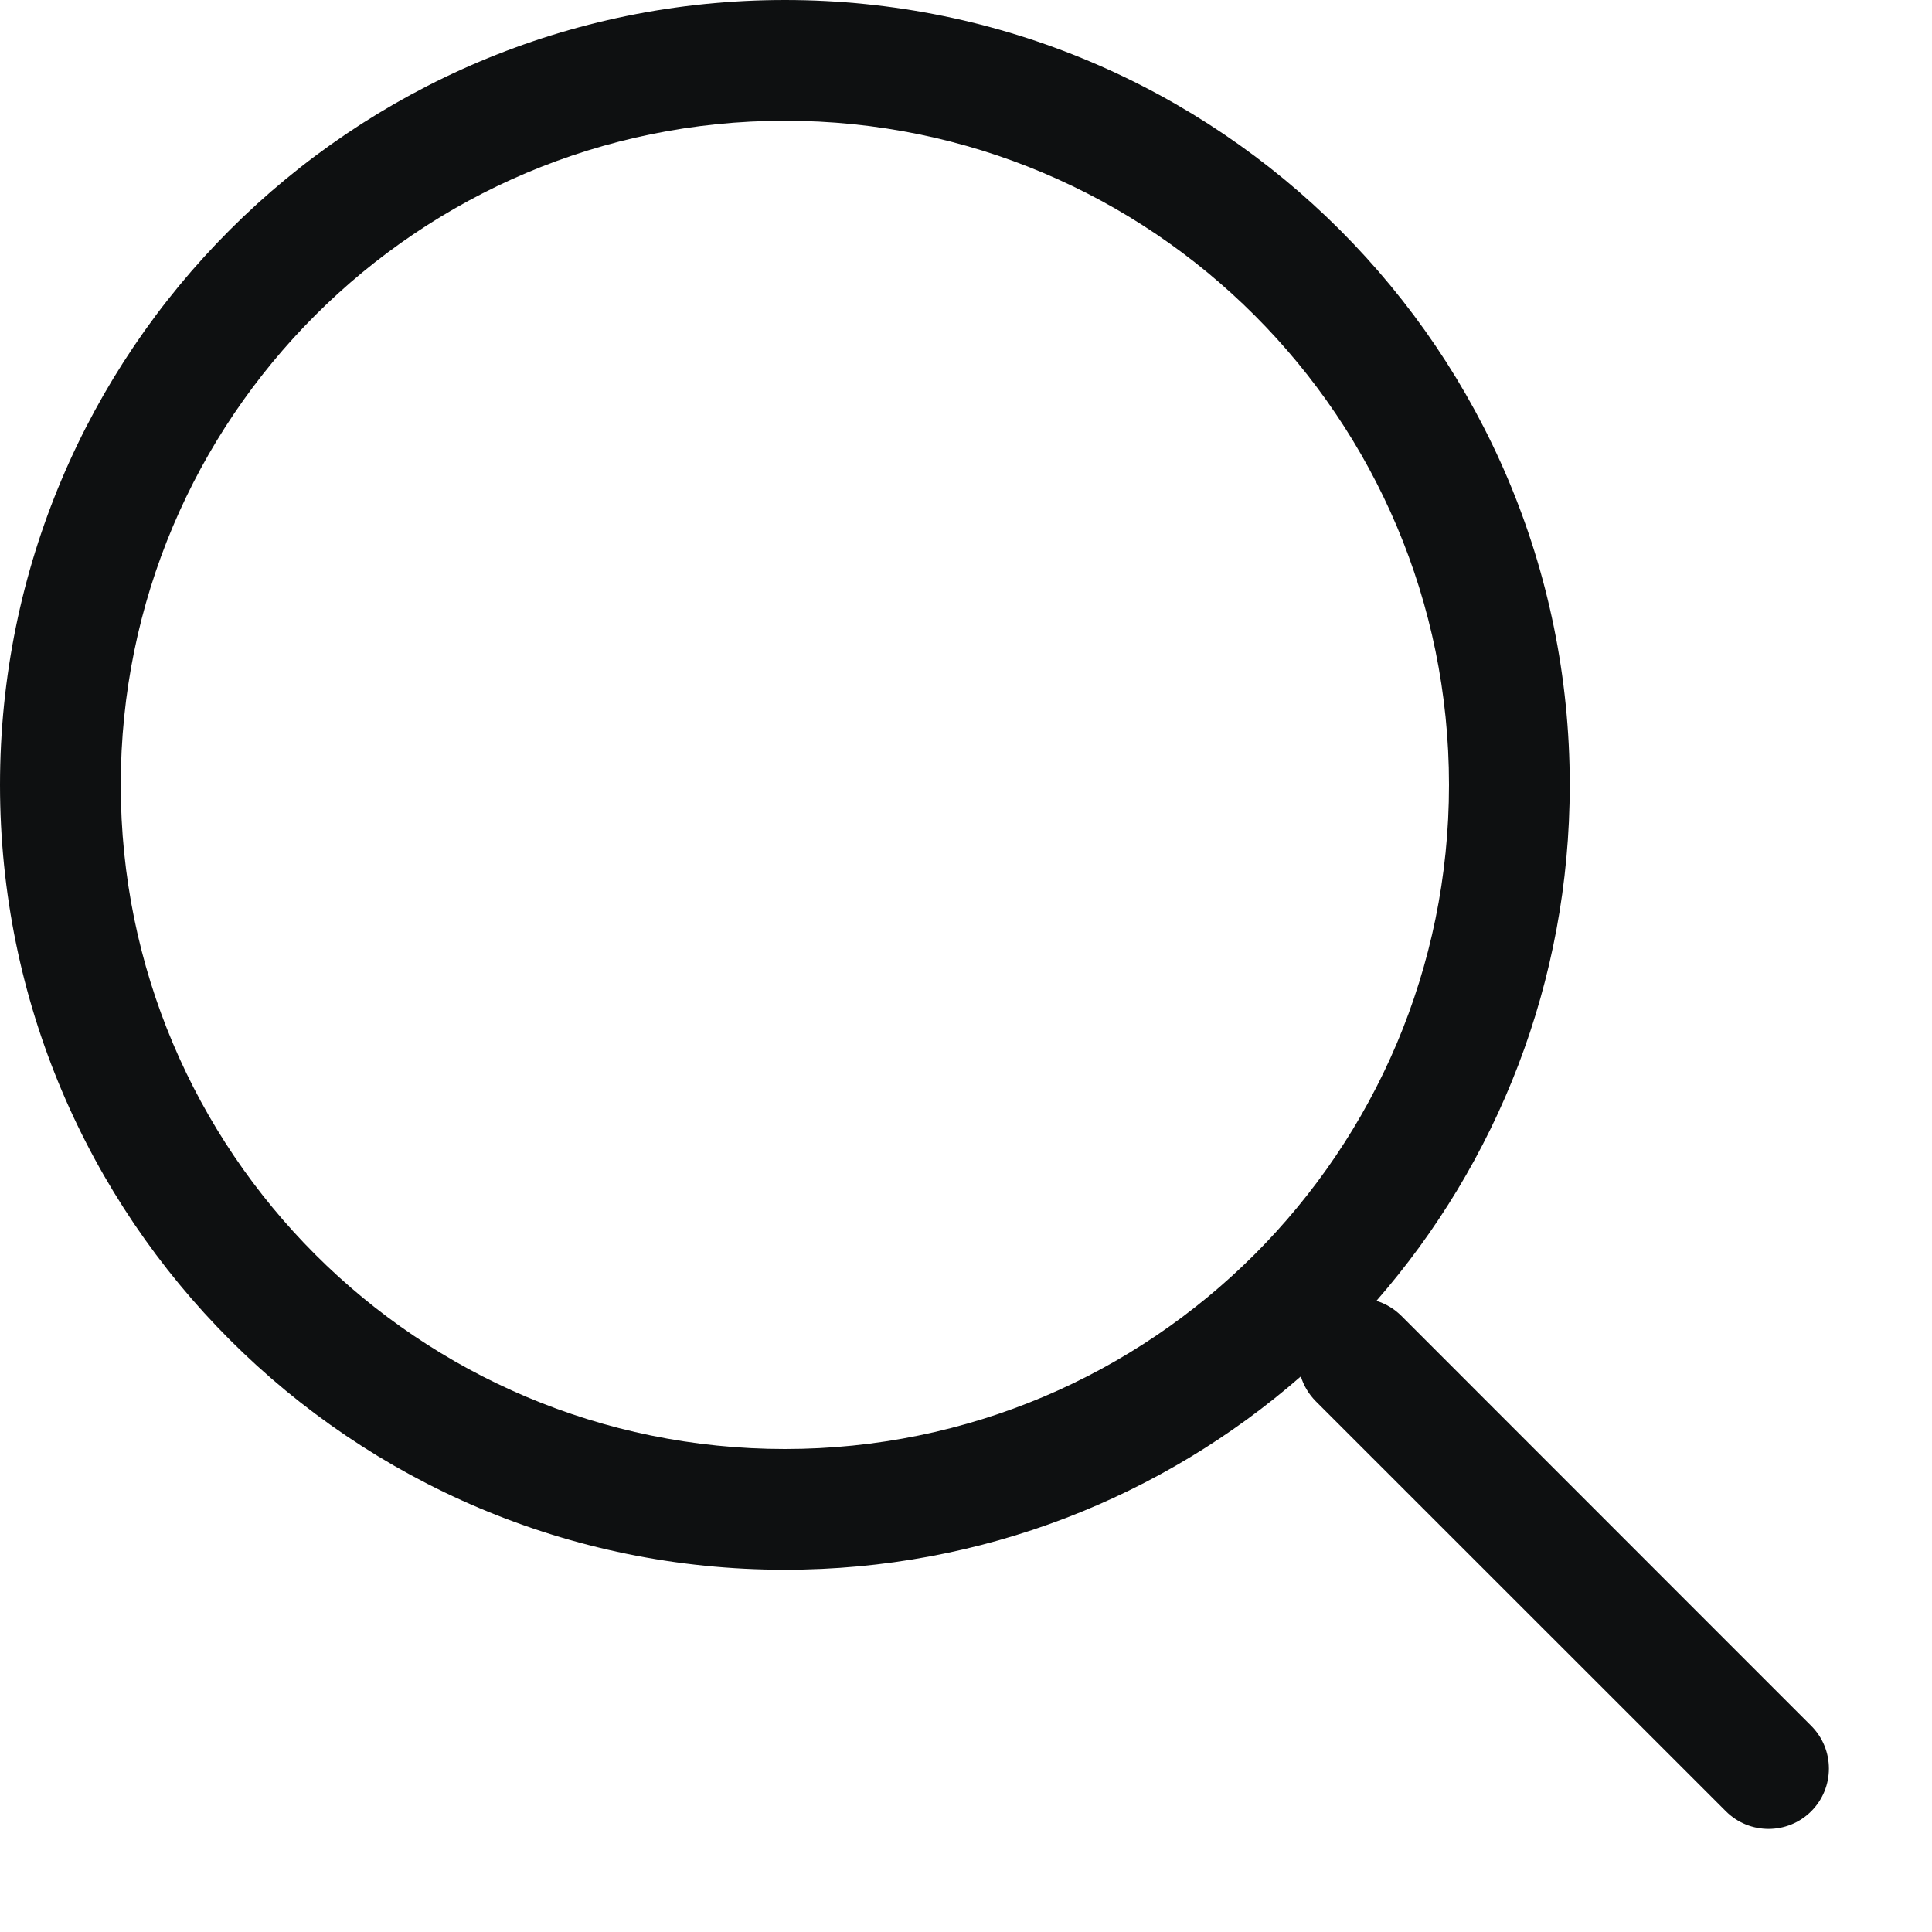
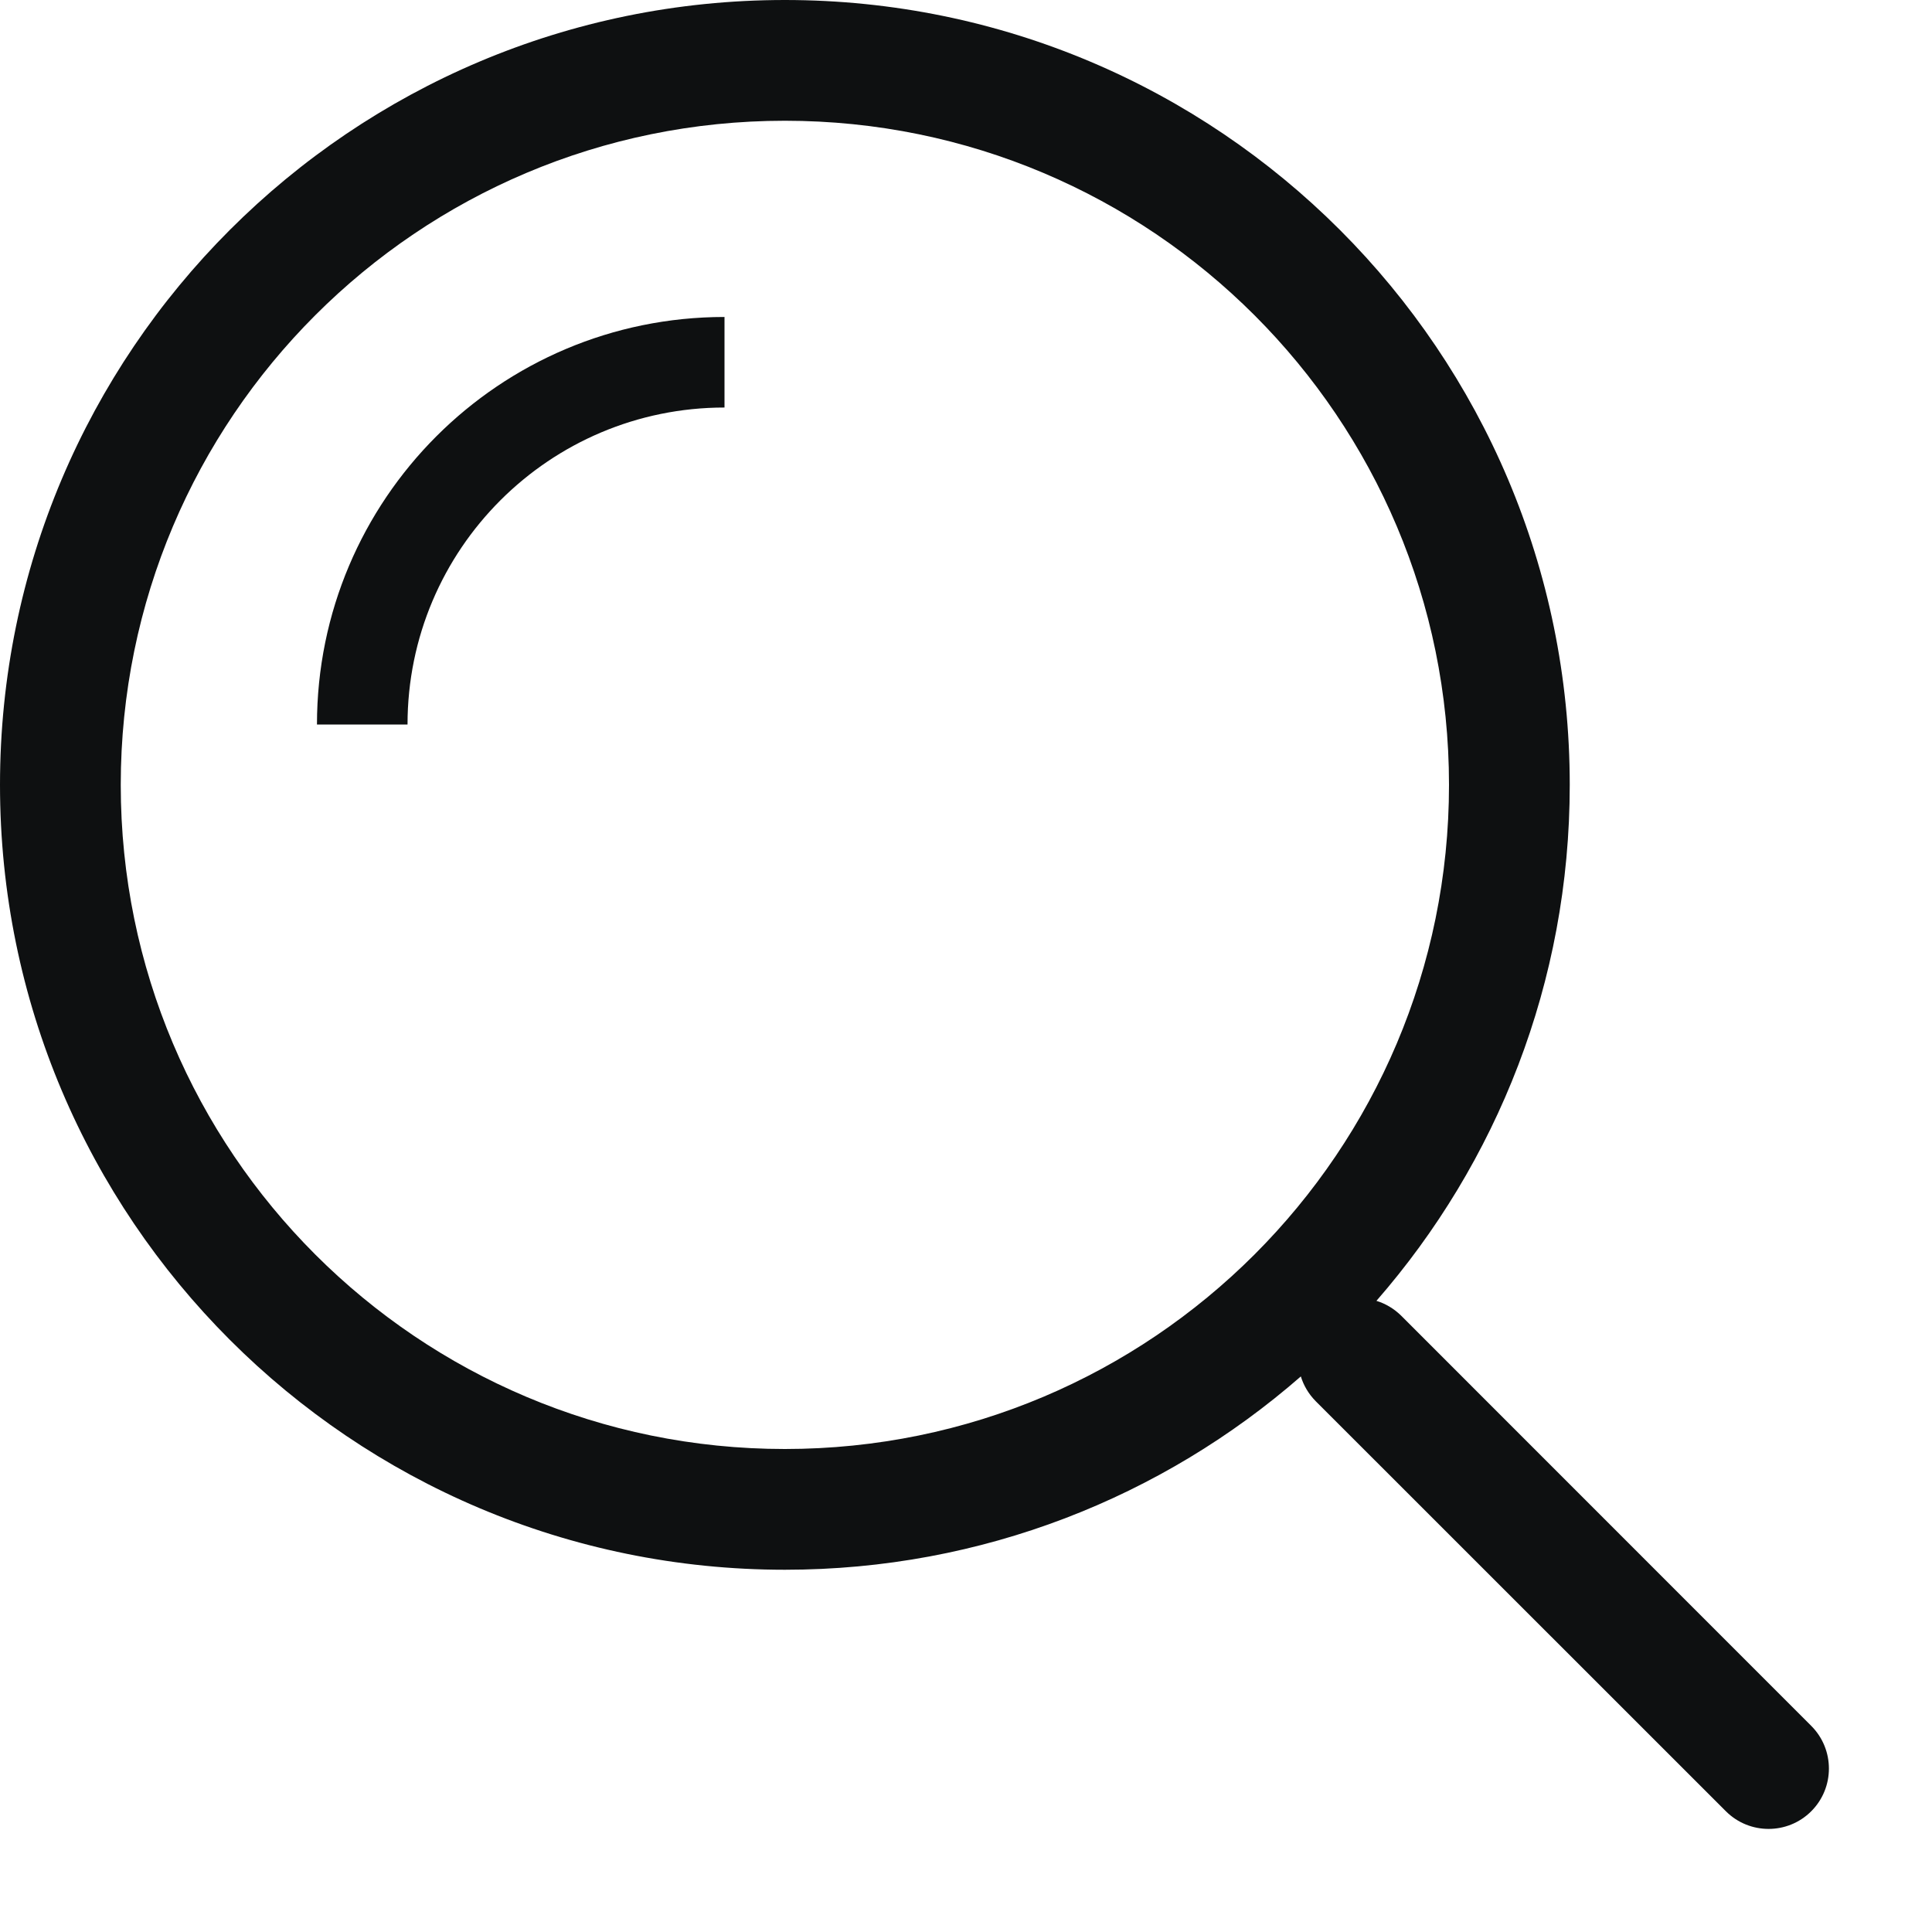
<svg xmlns="http://www.w3.org/2000/svg" width="16" height="16" viewBox="0 0 16 16" fill="none">
-   <path d="M6 2.625C4.136 2.625 2.625 4.136 2.625 6H3.375C3.375 4.55 4.55 3.375 6 3.375V2.625Z" fill="" />
+   <path d="M6 2.625C4.136 2.625 2.625 4.136 2.625 6H3.375C3.375 4.55 4.55 3.375 6 3.375V2.625Z" fill="#0E1011" />
  <path fill-rule="evenodd" clip-rule="evenodd" d="M0 6.5C0 2.91 2.91 0 6.5 0C10.09 0 13 2.91 13 6.5C13 8.136 12.396 9.63 11.399 10.773C11.474 10.796 11.544 10.837 11.604 10.896L15 14.293C15.195 14.488 15.195 14.805 15 15C14.805 15.195 14.488 15.195 14.293 15L10.896 11.604C10.837 11.544 10.796 11.474 10.773 11.399C9.63 12.396 8.136 13 6.5 13C2.91 13 0 10.09 0 6.5ZM6.5 1C3.462 1 1 3.462 1 6.5C1 9.538 3.462 12 6.5 12C9.538 12 12 9.538 12 6.5C12 3.462 9.538 1 6.5 1Z" fill="#0E1011" />
</svg>
